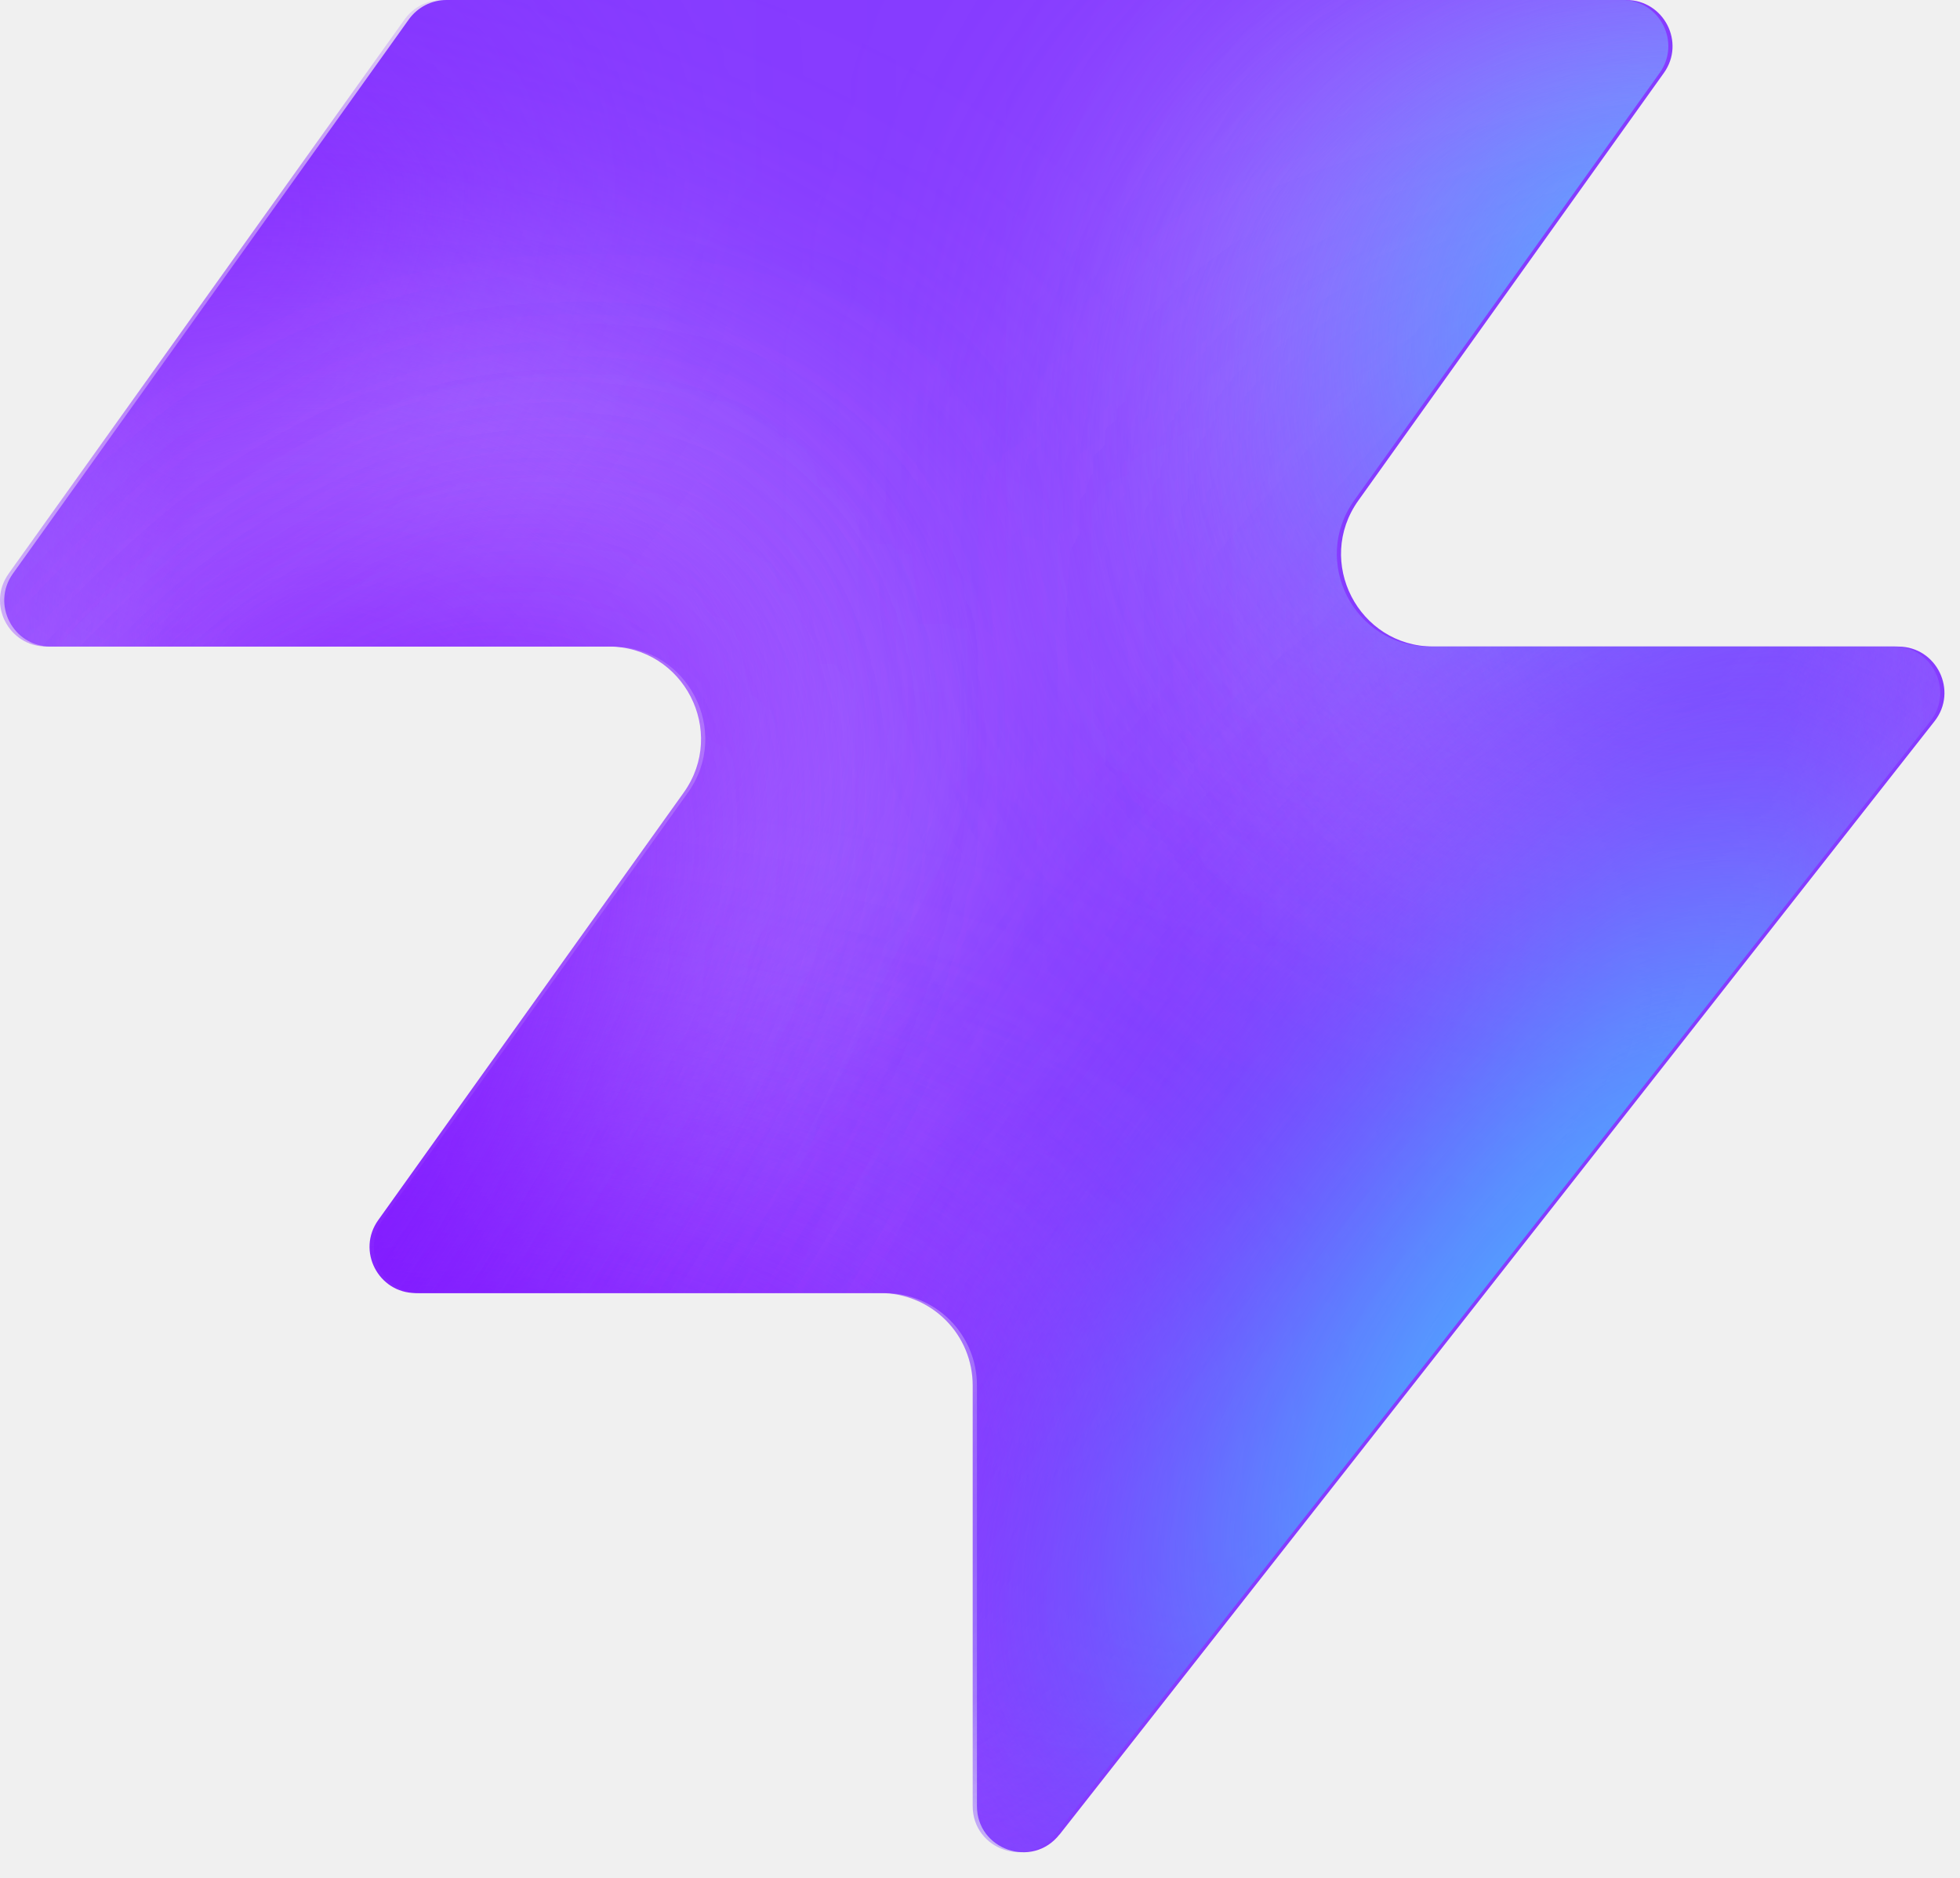
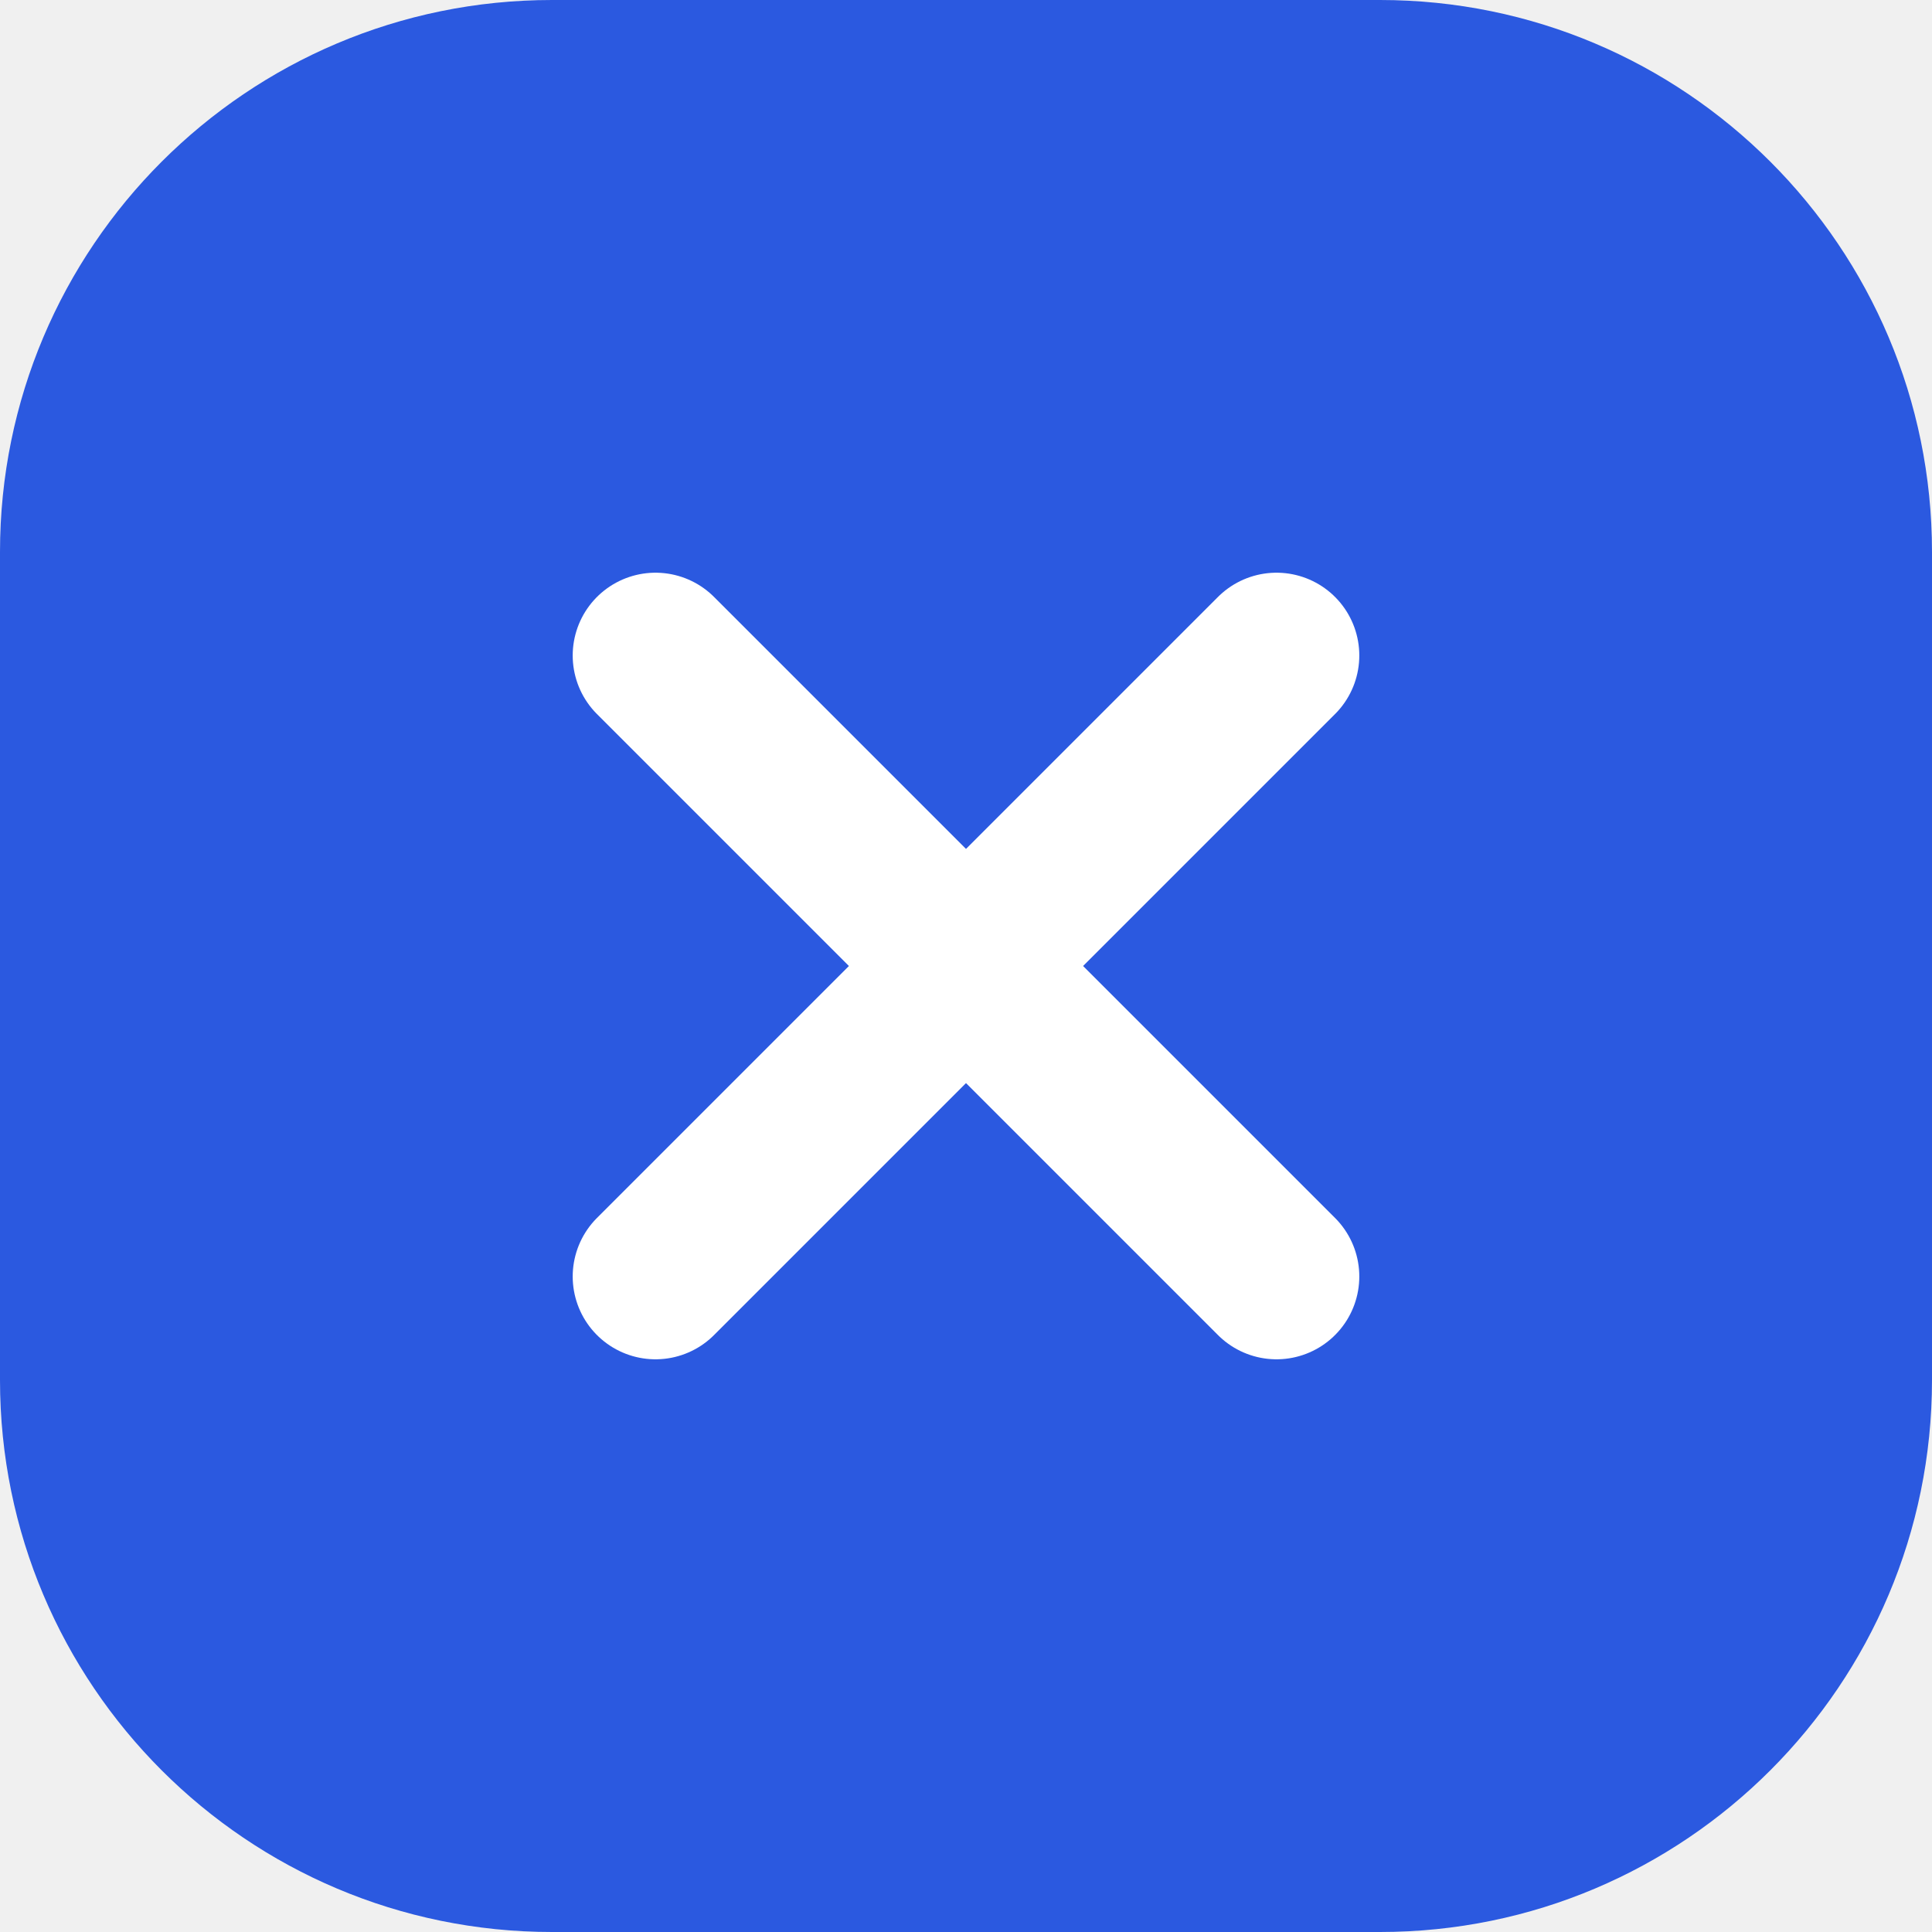
- <svg xmlns="http://www.w3.org/2000/svg" width="48" height="46" fill="none" viewBox="0 0 48 46">
-   <path fill="#863bff" d="M25.946 44.938c-.664.845-2.021.375-2.021-.698V33.937a2.26 2.26 0 0 0-2.262-2.262H10.287c-.92 0-1.456-1.04-.92-1.788l7.48-10.471c1.07-1.497 0-3.578-1.842-3.578H1.237c-.92 0-1.456-1.04-.92-1.788L10.013.474c.214-.297.556-.474.92-.474h28.894c.92 0 1.456 1.04.92 1.788l-7.48 10.471c-1.07 1.498 0 3.579 1.842 3.579h11.377c.943 0 1.473 1.088.89 1.83L25.947 44.94z" style="fill:#863bff;fill:color(display-p3 .525 .23 1);fill-opacity:1" />
-   <mask id="a" width="48" height="46" x="0" y="0" maskUnits="userSpaceOnUse" style="mask-type:alpha">
-     <path fill="#000" d="M25.842 44.938c-.664.844-2.021.375-2.021-.698V33.937a2.26 2.26 0 0 0-2.262-2.262H10.183c-.92 0-1.456-1.04-.92-1.788l7.48-10.471c1.07-1.498 0-3.579-1.842-3.579H1.133c-.92 0-1.456-1.04-.92-1.787L9.91.473c.214-.297.556-.474.92-.474h28.894c.92 0 1.456 1.04.92 1.788l-7.48 10.471c-1.07 1.498 0 3.578 1.842 3.578h11.377c.943 0 1.473 1.088.89 1.832L25.843 44.94z" style="fill:#000;fill-opacity:1" />
-   </mask>
-   <g mask="url(#a)">
-     <g filter="url(#b)">
-       <ellipse cx="5.508" cy="14.704" fill="#ede6ff" rx="5.508" ry="14.704" style="fill:#ede6ff;fill:color(display-p3 .927 .903 1);fill-opacity:1" transform="matrix(.00324 1 1 -.00324 -4.47 31.516)" />
-     </g>
-     <g filter="url(#c)">
-       <ellipse cx="10.399" cy="29.851" fill="#ede6ff" rx="10.399" ry="29.851" style="fill:#ede6ff;fill:color(display-p3 .927 .903 1);fill-opacity:1" transform="matrix(.00324 1 1 -.00324 -39.328 7.883)" />
-     </g>
-     <g filter="url(#d)">
-       <ellipse cx="5.508" cy="30.487" fill="#7e14ff" rx="5.508" ry="30.487" style="fill:#7e14ff;fill:color(display-p3 .492 .077 1);fill-opacity:1" transform="rotate(89.814 -25.913 -14.639)scale(1 -1)" />
-     </g>
-     <g filter="url(#e)">
-       <ellipse cx="5.508" cy="30.599" fill="#7e14ff" rx="5.508" ry="30.599" style="fill:#7e14ff;fill:color(display-p3 .492 .077 1);fill-opacity:1" transform="rotate(89.814 -32.644 -3.334)scale(1 -1)" />
-     </g>
-     <g filter="url(#f)">
-       <ellipse cx="5.508" cy="30.599" fill="#7e14ff" rx="5.508" ry="30.599" style="fill:#7e14ff;fill:color(display-p3 .492 .077 1);fill-opacity:1" transform="matrix(.00324 1 1 -.00324 -34.34 30.47)" />
-     </g>
-     <g filter="url(#g)">
-       <ellipse cx="14.072" cy="22.078" fill="#ede6ff" rx="14.072" ry="22.078" style="fill:#ede6ff;fill:color(display-p3 .927 .903 1);fill-opacity:1" transform="rotate(93.35 24.506 48.493)scale(-1 1)" />
-     </g>
-     <g filter="url(#h)">
-       <ellipse cx="3.47" cy="21.501" fill="#7e14ff" rx="3.47" ry="21.501" style="fill:#7e14ff;fill:color(display-p3 .492 .077 1);fill-opacity:1" transform="rotate(89.009 28.708 47.59)scale(-1 1)" />
-     </g>
-     <g filter="url(#i)">
-       <ellipse cx="3.47" cy="21.501" fill="#7e14ff" rx="3.47" ry="21.501" style="fill:#7e14ff;fill:color(display-p3 .492 .077 1);fill-opacity:1" transform="rotate(89.009 28.708 47.59)scale(-1 1)" />
-     </g>
-     <g filter="url(#j)">
-       <ellipse cx=".387" cy="8.972" fill="#7e14ff" rx="4.407" ry="29.108" style="fill:#7e14ff;fill:color(display-p3 .492 .077 1);fill-opacity:1" transform="rotate(39.51 .387 8.972)" />
-     </g>
-     <g filter="url(#k)">
-       <ellipse cx="47.523" cy="-6.092" fill="#7e14ff" rx="4.407" ry="29.108" style="fill:#7e14ff;fill:color(display-p3 .492 .077 1);fill-opacity:1" transform="rotate(37.892 47.523 -6.092)" />
-     </g>
-     <g filter="url(#l)">
-       <ellipse cx="41.412" cy="6.333" fill="#47bfff" rx="5.971" ry="9.665" style="fill:#47bfff;fill:color(display-p3 .28 .748 1);fill-opacity:1" transform="rotate(37.892 41.412 6.333)" />
-     </g>
-     <g filter="url(#m)">
-       <ellipse cx="-1.879" cy="38.332" fill="#7e14ff" rx="4.407" ry="29.108" style="fill:#7e14ff;fill:color(display-p3 .492 .077 1);fill-opacity:1" transform="rotate(37.892 -1.88 38.332)" />
-     </g>
-     <g filter="url(#n)">
-       <ellipse cx="-1.879" cy="38.332" fill="#7e14ff" rx="4.407" ry="29.108" style="fill:#7e14ff;fill:color(display-p3 .492 .077 1);fill-opacity:1" transform="rotate(37.892 -1.88 38.332)" />
-     </g>
-     <g filter="url(#o)">
-       <ellipse cx="35.651" cy="29.907" fill="#7e14ff" rx="4.407" ry="29.108" style="fill:#7e14ff;fill:color(display-p3 .492 .077 1);fill-opacity:1" transform="rotate(37.892 35.651 29.907)" />
-     </g>
-     <g filter="url(#p)">
-       <ellipse cx="38.418" cy="32.4" fill="#47bfff" rx="5.971" ry="15.297" style="fill:#47bfff;fill:color(display-p3 .28 .748 1);fill-opacity:1" transform="rotate(37.892 38.418 32.4)" />
-     </g>
-   </g>
-   <defs>
-     <filter id="b" width="60.045" height="41.654" x="-19.77" y="16.149" color-interpolation-filters="sRGB" filterUnits="userSpaceOnUse">
-       <feFlood flood-opacity="0" result="BackgroundImageFix" />
-       <feBlend in="SourceGraphic" in2="BackgroundImageFix" result="shape" />
-       <feGaussianBlur result="effect1_foregroundBlur_2002_17158" stdDeviation="7.659" />
-     </filter>
-     <filter id="c" width="90.34" height="51.437" x="-54.613" y="-7.533" color-interpolation-filters="sRGB" filterUnits="userSpaceOnUse">
-       <feFlood flood-opacity="0" result="BackgroundImageFix" />
-       <feBlend in="SourceGraphic" in2="BackgroundImageFix" result="shape" />
-       <feGaussianBlur result="effect1_foregroundBlur_2002_17158" stdDeviation="7.659" />
-     </filter>
-     <filter id="d" width="79.355" height="29.4" x="-49.64" y="2.03" color-interpolation-filters="sRGB" filterUnits="userSpaceOnUse">
-       <feFlood flood-opacity="0" result="BackgroundImageFix" />
-       <feBlend in="SourceGraphic" in2="BackgroundImageFix" result="shape" />
-       <feGaussianBlur result="effect1_foregroundBlur_2002_17158" stdDeviation="4.596" />
-     </filter>
-     <filter id="e" width="79.579" height="29.4" x="-45.045" y="20.029" color-interpolation-filters="sRGB" filterUnits="userSpaceOnUse">
-       <feFlood flood-opacity="0" result="BackgroundImageFix" />
-       <feBlend in="SourceGraphic" in2="BackgroundImageFix" result="shape" />
-       <feGaussianBlur result="effect1_foregroundBlur_2002_17158" stdDeviation="4.596" />
-     </filter>
-     <filter id="f" width="79.579" height="29.4" x="-43.513" y="21.178" color-interpolation-filters="sRGB" filterUnits="userSpaceOnUse">
-       <feFlood flood-opacity="0" result="BackgroundImageFix" />
-       <feBlend in="SourceGraphic" in2="BackgroundImageFix" result="shape" />
-       <feGaussianBlur result="effect1_foregroundBlur_2002_17158" stdDeviation="4.596" />
-     </filter>
-     <filter id="g" width="74.749" height="58.852" x="15.756" y="-17.901" color-interpolation-filters="sRGB" filterUnits="userSpaceOnUse">
-       <feFlood flood-opacity="0" result="BackgroundImageFix" />
-       <feBlend in="SourceGraphic" in2="BackgroundImageFix" result="shape" />
-       <feGaussianBlur result="effect1_foregroundBlur_2002_17158" stdDeviation="7.659" />
-     </filter>
-     <filter id="h" width="61.377" height="25.362" x="23.548" y="2.284" color-interpolation-filters="sRGB" filterUnits="userSpaceOnUse">
-       <feFlood flood-opacity="0" result="BackgroundImageFix" />
-       <feBlend in="SourceGraphic" in2="BackgroundImageFix" result="shape" />
-       <feGaussianBlur result="effect1_foregroundBlur_2002_17158" stdDeviation="4.596" />
-     </filter>
-     <filter id="i" width="61.377" height="25.362" x="23.548" y="2.284" color-interpolation-filters="sRGB" filterUnits="userSpaceOnUse">
-       <feFlood flood-opacity="0" result="BackgroundImageFix" />
-       <feBlend in="SourceGraphic" in2="BackgroundImageFix" result="shape" />
-       <feGaussianBlur result="effect1_foregroundBlur_2002_17158" stdDeviation="4.596" />
-     </filter>
-     <filter id="j" width="56.045" height="63.649" x="-27.636" y="-22.853" color-interpolation-filters="sRGB" filterUnits="userSpaceOnUse">
-       <feFlood flood-opacity="0" result="BackgroundImageFix" />
-       <feBlend in="SourceGraphic" in2="BackgroundImageFix" result="shape" />
-       <feGaussianBlur result="effect1_foregroundBlur_2002_17158" stdDeviation="4.596" />
-     </filter>
-     <filter id="k" width="54.814" height="64.646" x="20.116" y="-38.415" color-interpolation-filters="sRGB" filterUnits="userSpaceOnUse">
-       <feFlood flood-opacity="0" result="BackgroundImageFix" />
-       <feBlend in="SourceGraphic" in2="BackgroundImageFix" result="shape" />
-       <feGaussianBlur result="effect1_foregroundBlur_2002_17158" stdDeviation="4.596" />
-     </filter>
-     <filter id="l" width="33.541" height="35.313" x="24.641" y="-11.323" color-interpolation-filters="sRGB" filterUnits="userSpaceOnUse">
-       <feFlood flood-opacity="0" result="BackgroundImageFix" />
-       <feBlend in="SourceGraphic" in2="BackgroundImageFix" result="shape" />
-       <feGaussianBlur result="effect1_foregroundBlur_2002_17158" stdDeviation="4.596" />
-     </filter>
-     <filter id="m" width="54.814" height="64.646" x="-29.286" y="6.009" color-interpolation-filters="sRGB" filterUnits="userSpaceOnUse">
-       <feFlood flood-opacity="0" result="BackgroundImageFix" />
-       <feBlend in="SourceGraphic" in2="BackgroundImageFix" result="shape" />
-       <feGaussianBlur result="effect1_foregroundBlur_2002_17158" stdDeviation="4.596" />
-     </filter>
-     <filter id="n" width="54.814" height="64.646" x="-29.286" y="6.009" color-interpolation-filters="sRGB" filterUnits="userSpaceOnUse">
-       <feFlood flood-opacity="0" result="BackgroundImageFix" />
-       <feBlend in="SourceGraphic" in2="BackgroundImageFix" result="shape" />
-       <feGaussianBlur result="effect1_foregroundBlur_2002_17158" stdDeviation="4.596" />
-     </filter>
-     <filter id="o" width="54.814" height="64.646" x="8.244" y="-2.416" color-interpolation-filters="sRGB" filterUnits="userSpaceOnUse">
-       <feFlood flood-opacity="0" result="BackgroundImageFix" />
-       <feBlend in="SourceGraphic" in2="BackgroundImageFix" result="shape" />
-       <feGaussianBlur result="effect1_foregroundBlur_2002_17158" stdDeviation="4.596" />
-     </filter>
-     <filter id="p" width="39.409" height="43.623" x="18.713" y="10.588" color-interpolation-filters="sRGB" filterUnits="userSpaceOnUse">
-       <feFlood flood-opacity="0" result="BackgroundImageFix" />
-       <feBlend in="SourceGraphic" in2="BackgroundImageFix" result="shape" />
-       <feGaussianBlur result="effect1_foregroundBlur_2002_17158" stdDeviation="4.596" />
-     </filter>
-   </defs>
+ <svg xmlns="http://www.w3.org/2000/svg" viewBox="0 0 28 28" width="28" height="28">
+   <rect width="28" height="28" rx="8" fill="#2b59e0" />
+   <path d="M9.5 9.5l9 9M18.5 9.5l-9 9" fill="none" stroke="#ffffff" stroke-width="2.4" stroke-linecap="round" />
</svg>
